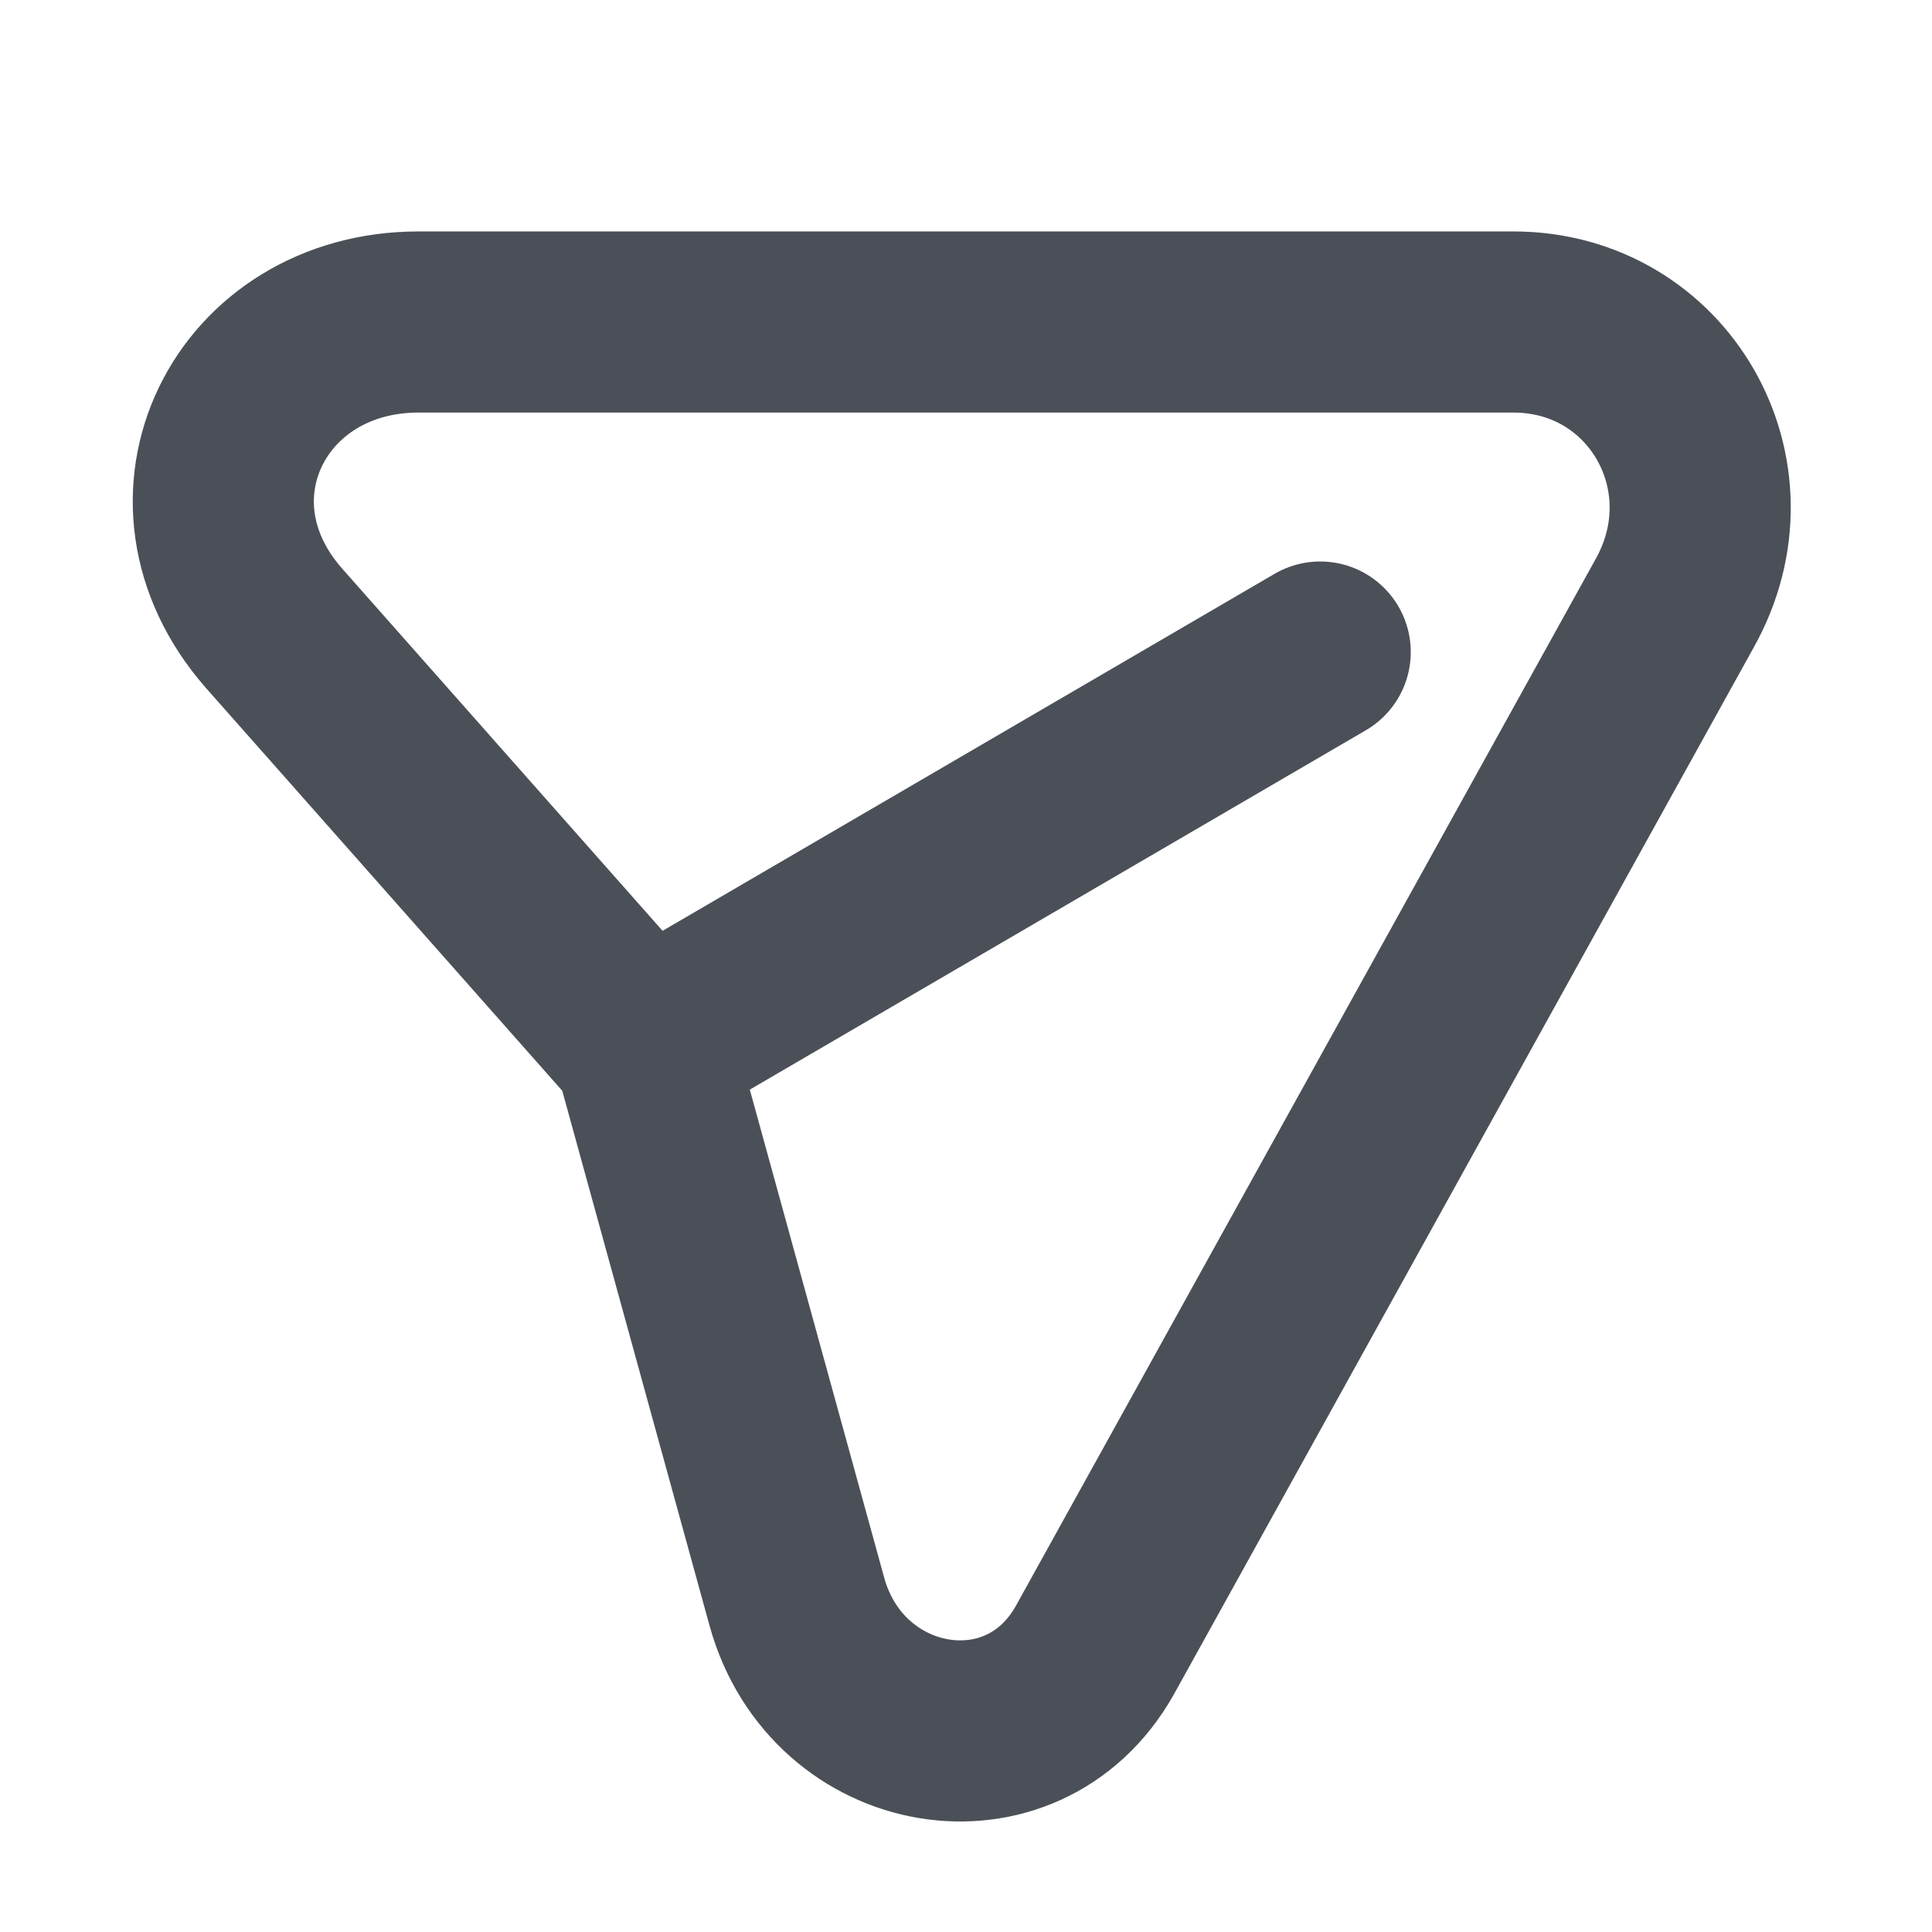
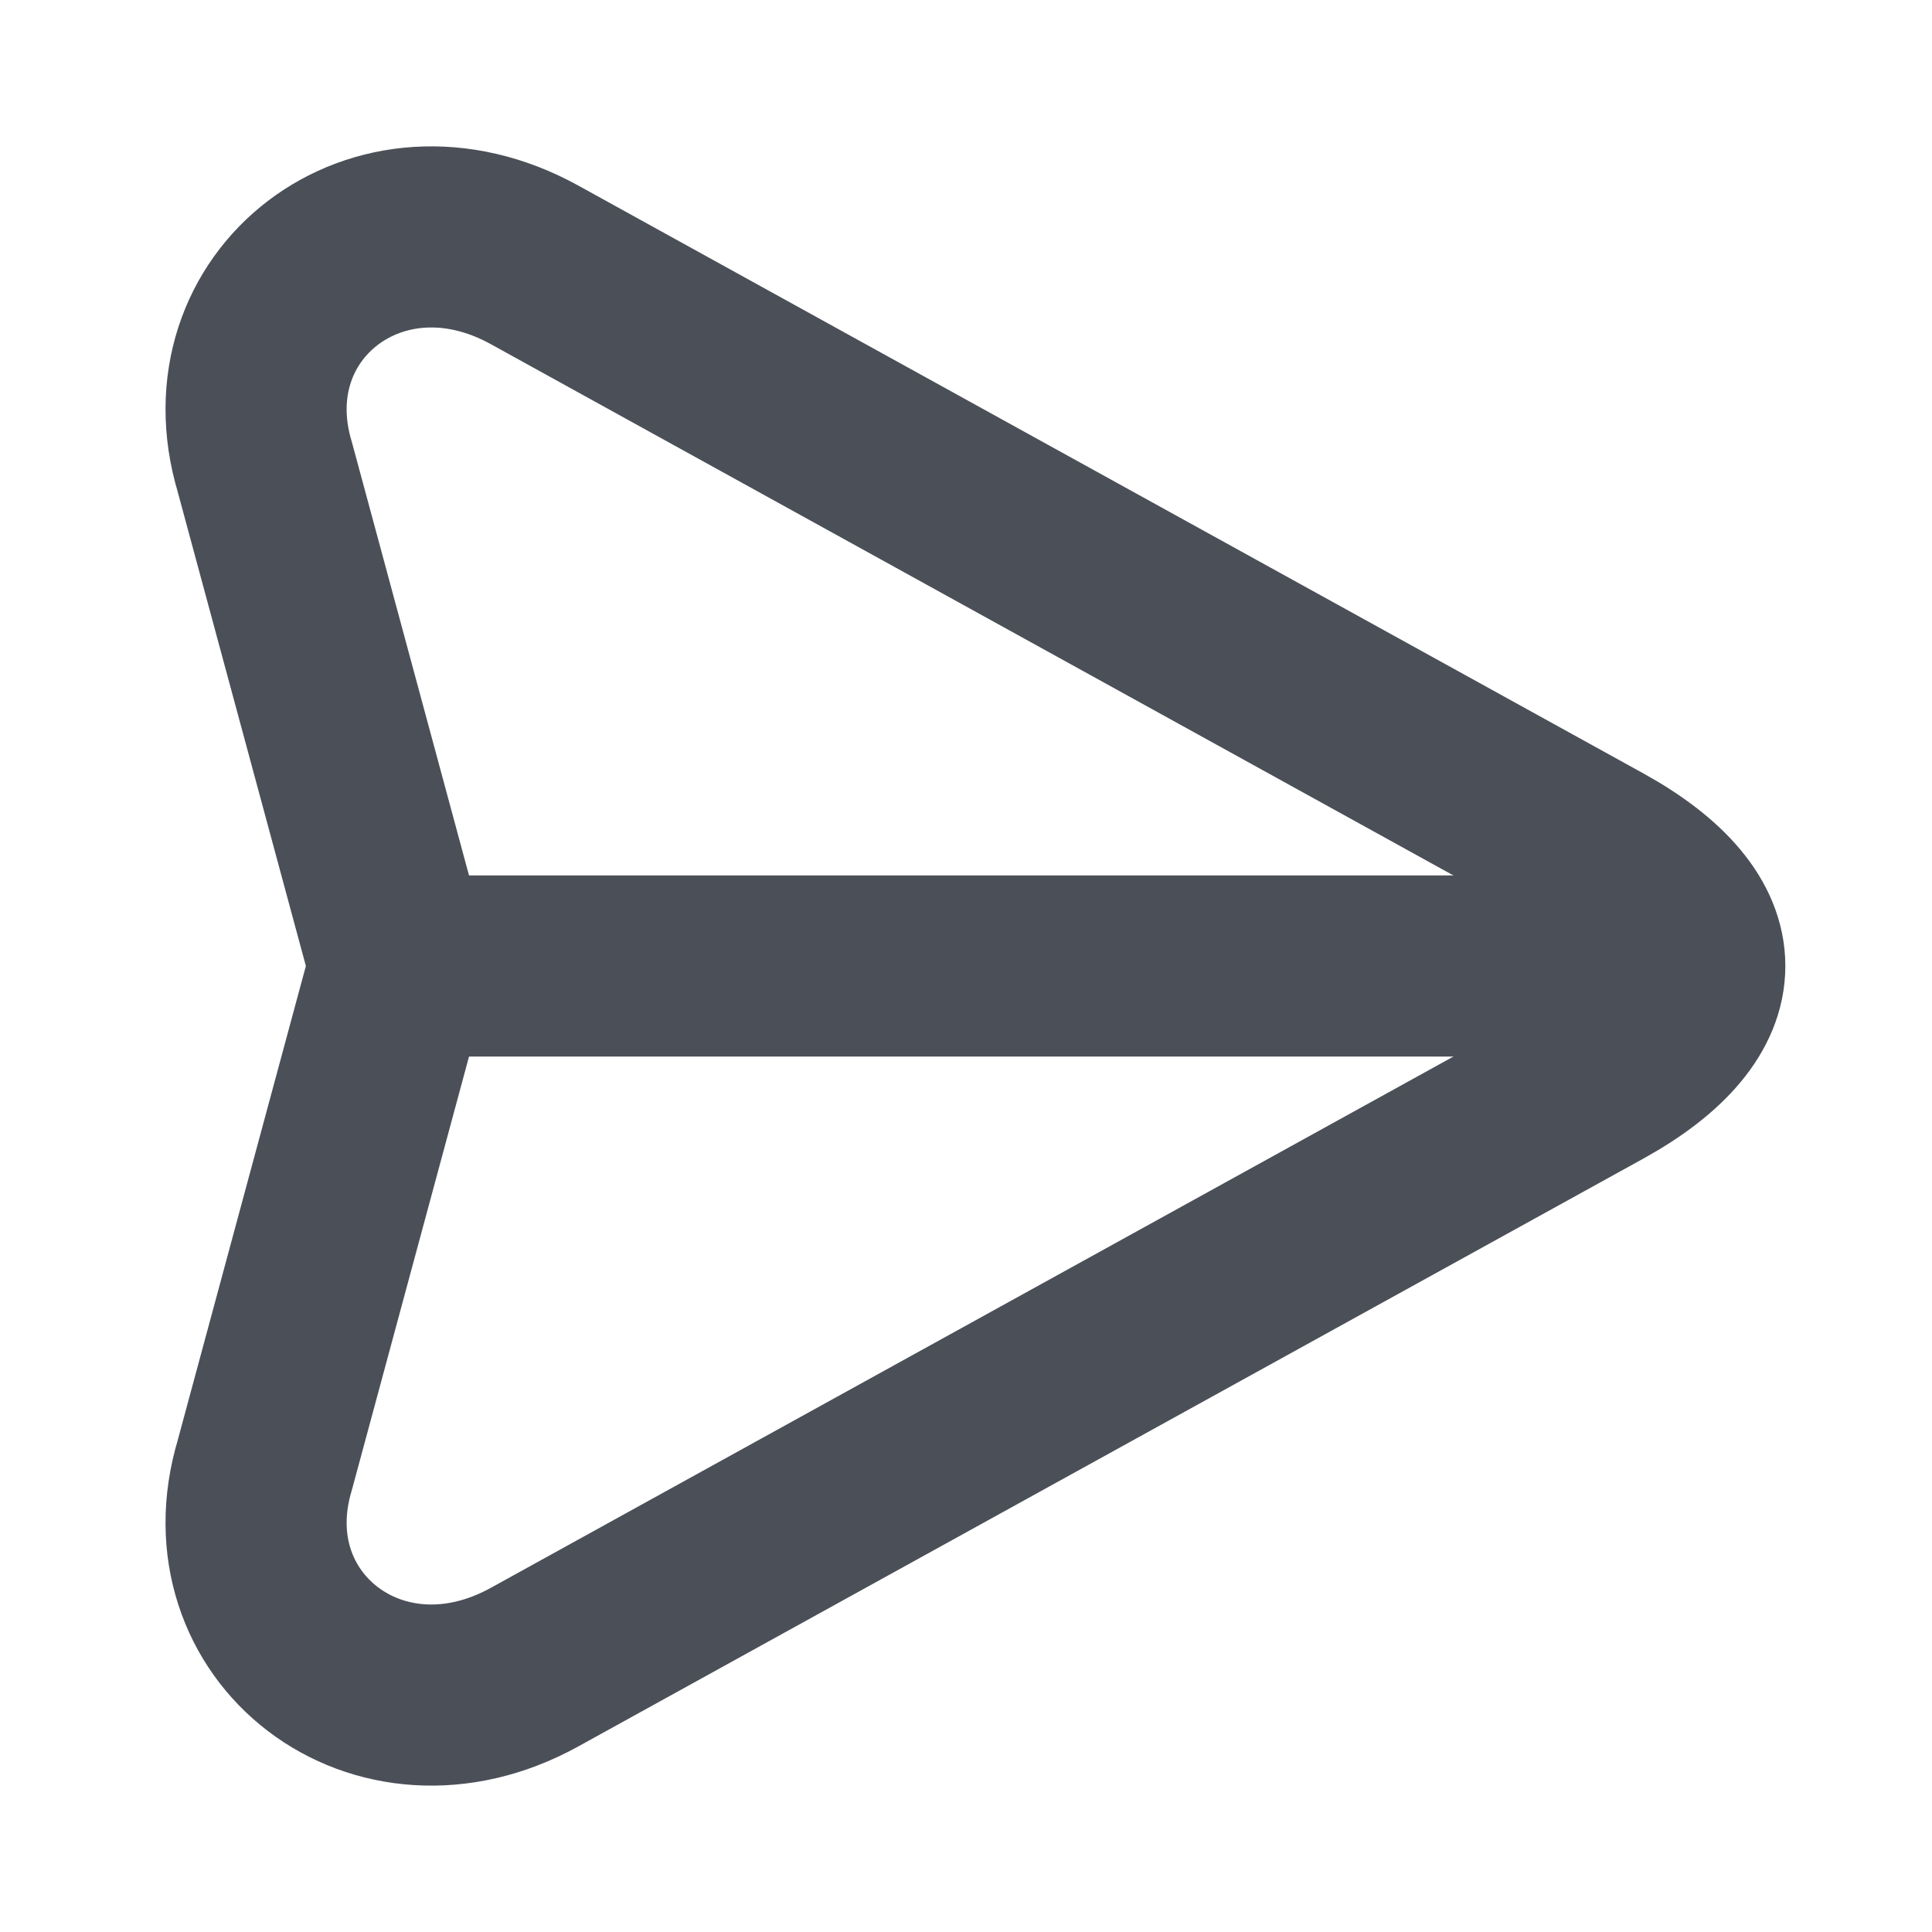
<svg xmlns="http://www.w3.org/2000/svg" width="24" height="24" viewBox="0 0 24 24" fill="none" stroke="#4B5058" stroke-width="2.25" stroke-linecap="round" stroke-linejoin="round">
-   <path d="M5.2 4h13.6c1.8 0 2.9 1.9 2 3.5l-7.2 13c-.9 1.6-3.2 1.2-3.7-.6L8 13 3.4 7.8C2 6.2 3.1 4 5.2 4Z" />
-   <path d="m8 13 8.4-4.9" />
+   <path d="M 6.64 3.29 19.872 10.593 C 21.447 11.464 21.447 12.536 19.872 13.407 L 6.64 20.71 C 4.697 21.782 2.687 20.207 3.29 18.198 L 4.965 12 3.29 5.803 C 2.687 3.792 4.697 2.218 6.64 3.29 Z" />
+   <path d="M 4.965 12 H 21.045" />
</svg>
